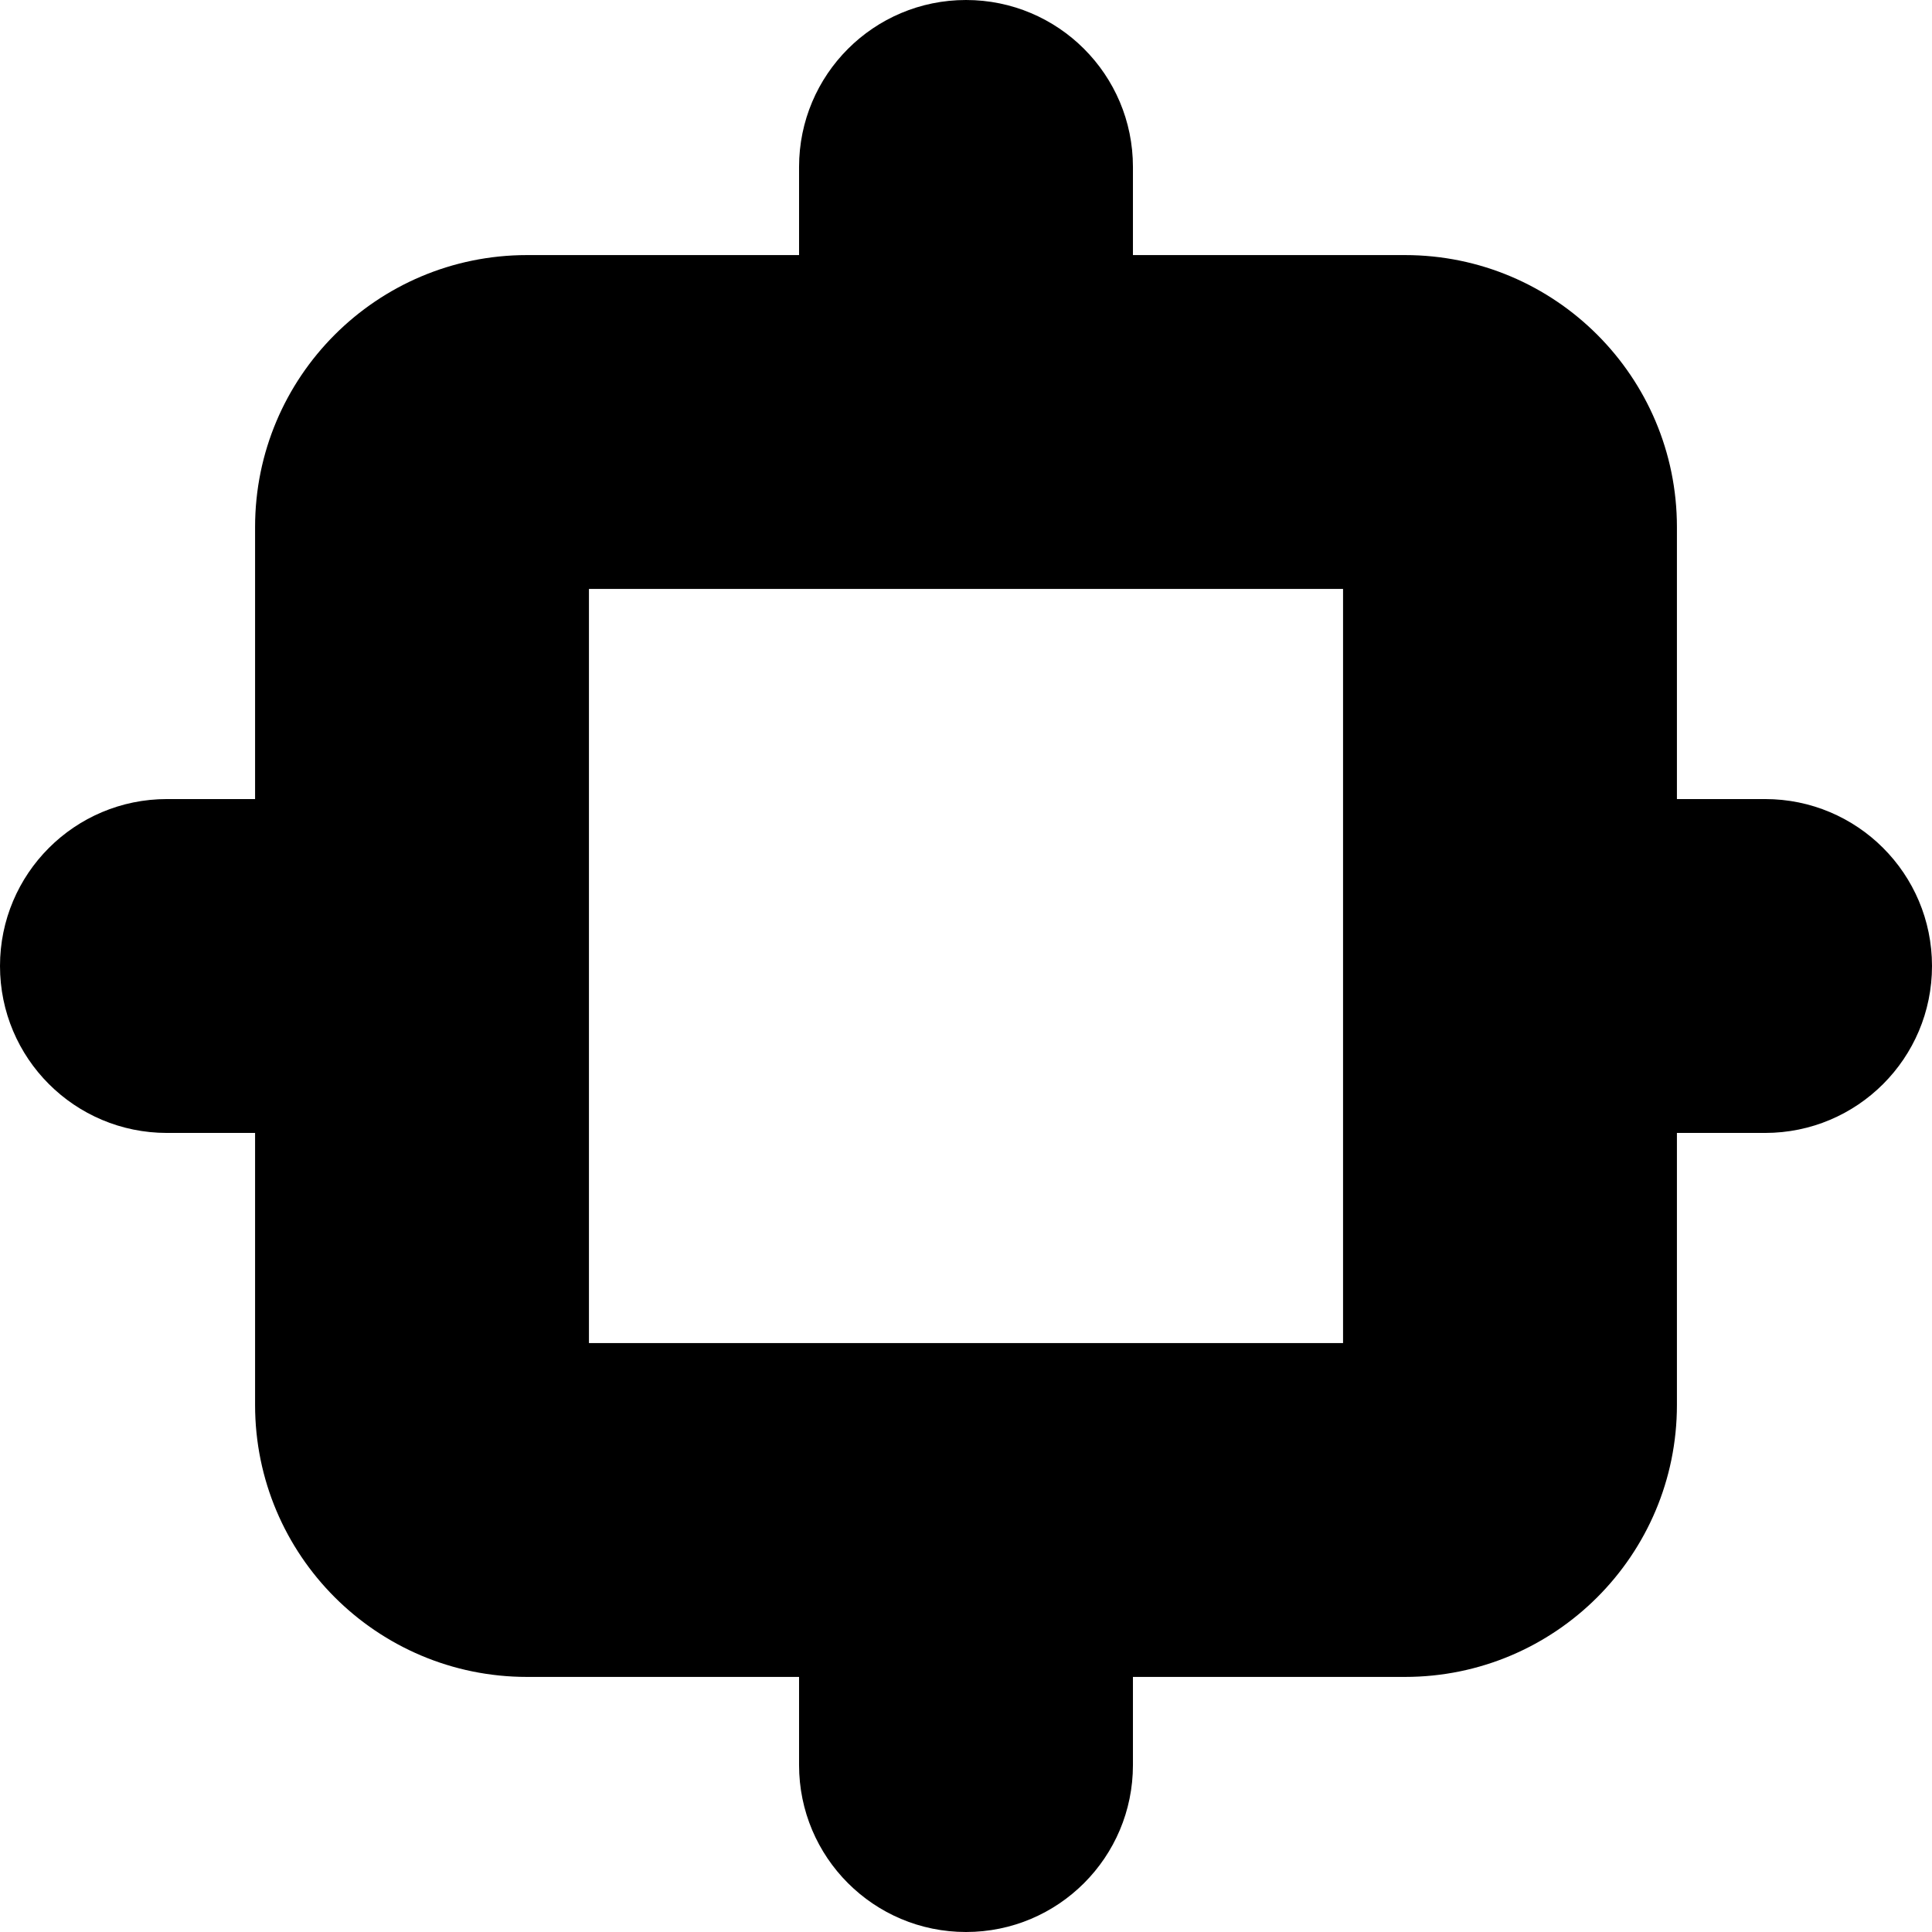
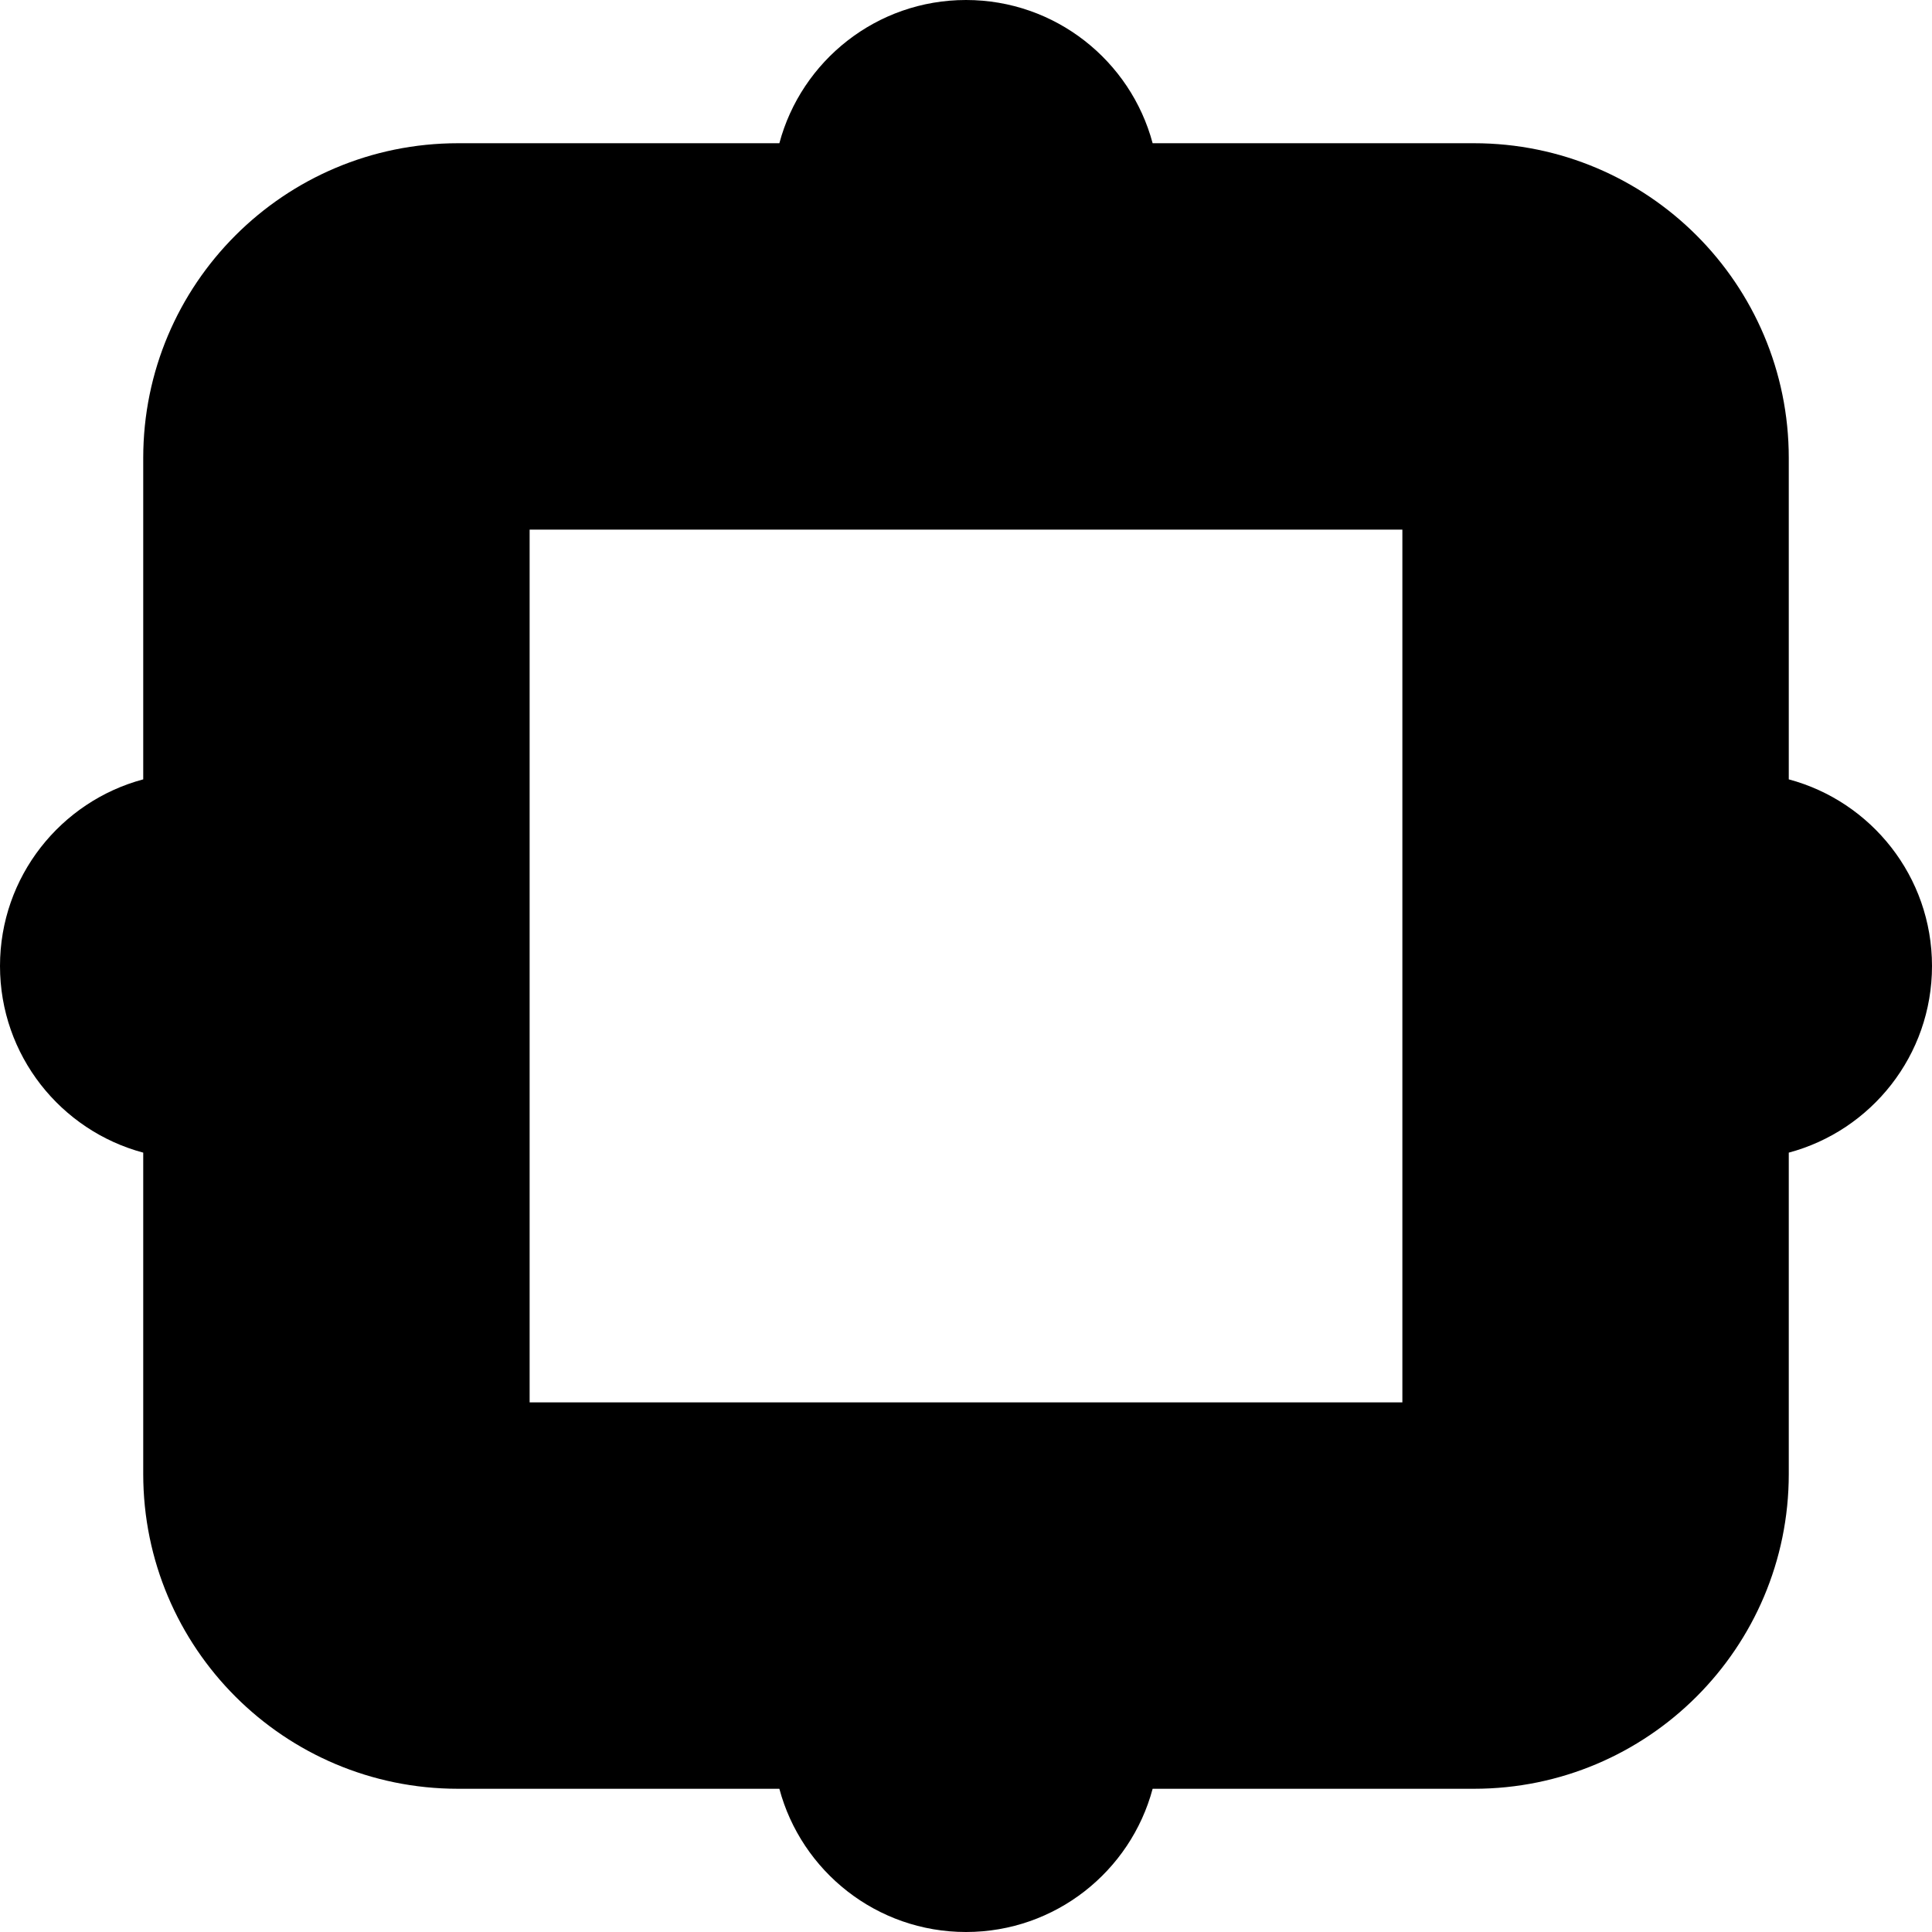
- <svg xmlns="http://www.w3.org/2000/svg" width="183.9" height="183.9" viewBox="0 0 183.9 183.9">
-   <path fill="#000000" fill-rule="evenodd" d="M76.06 15.89C76.06 7.11 83.17 0 91.95 0C100.73 0 107.84 7.11 107.84 15.89L107.84 24.28L133.73 24.28C148.03 24.28 159.62 35.87 159.62 50.17L159.62 76.06L168.01 76.06C176.79 76.06 183.9 83.17 183.9 91.95C183.9 100.73 176.79 107.84 168.01 107.84L159.62 107.84L159.62 133.73C159.62 148.03 148.03 159.62 133.73 159.62L107.84 159.62L107.84 168.01C107.84 176.79 100.73 183.9 91.95 183.9C83.17 183.9 76.06 176.79 76.06 168.01L76.06 159.62L50.17 159.62C35.87 159.62 24.28 148.03 24.28 133.73L24.28 107.84L15.89 107.84C7.11 107.84 0 100.73 0 91.95C0 83.17 7.11 76.06 15.89 76.06L24.28 76.06L24.28 50.17C24.28 35.87 35.87 24.28 50.17 24.28L76.06 24.28ZM127.84 127.84L127.84 56.06L56.06 56.06L56.06 127.84Z" />
+ <svg xmlns="http://www.w3.org/2000/svg" width="158.9" height="158.9" viewBox="0 0 158.9 158.9">
+   <path fill="#000000" fill-rule="evenodd" d="M79.45 0C86.8 0 92.99 5 94.8 11.78L121.23 11.78C135.53 11.78 147.12 23.37 147.12 37.67L147.12 64.1C153.9 65.91 158.9 72.1 158.9 79.45C158.9 86.8 153.9 92.99 147.12 94.8L147.12 121.23C147.12 135.53 135.53 147.12 121.23 147.12L94.8 147.12C92.99 153.9 86.8 158.9 79.45 158.9C72.1 158.9 65.91 153.9 64.1 147.12L37.67 147.12C23.37 147.12 11.78 135.53 11.78 121.23L11.78 94.8C5 92.99 0 86.8 0 79.45C0 72.1 5 65.91 11.78 64.1L11.78 37.67C11.78 23.37 23.37 11.78 37.67 11.78L64.1 11.78C65.91 5 72.1 0 79.45 0ZM115.34 115.34L115.34 43.56L43.56 43.56L43.56 115.34Z" />
</svg>
